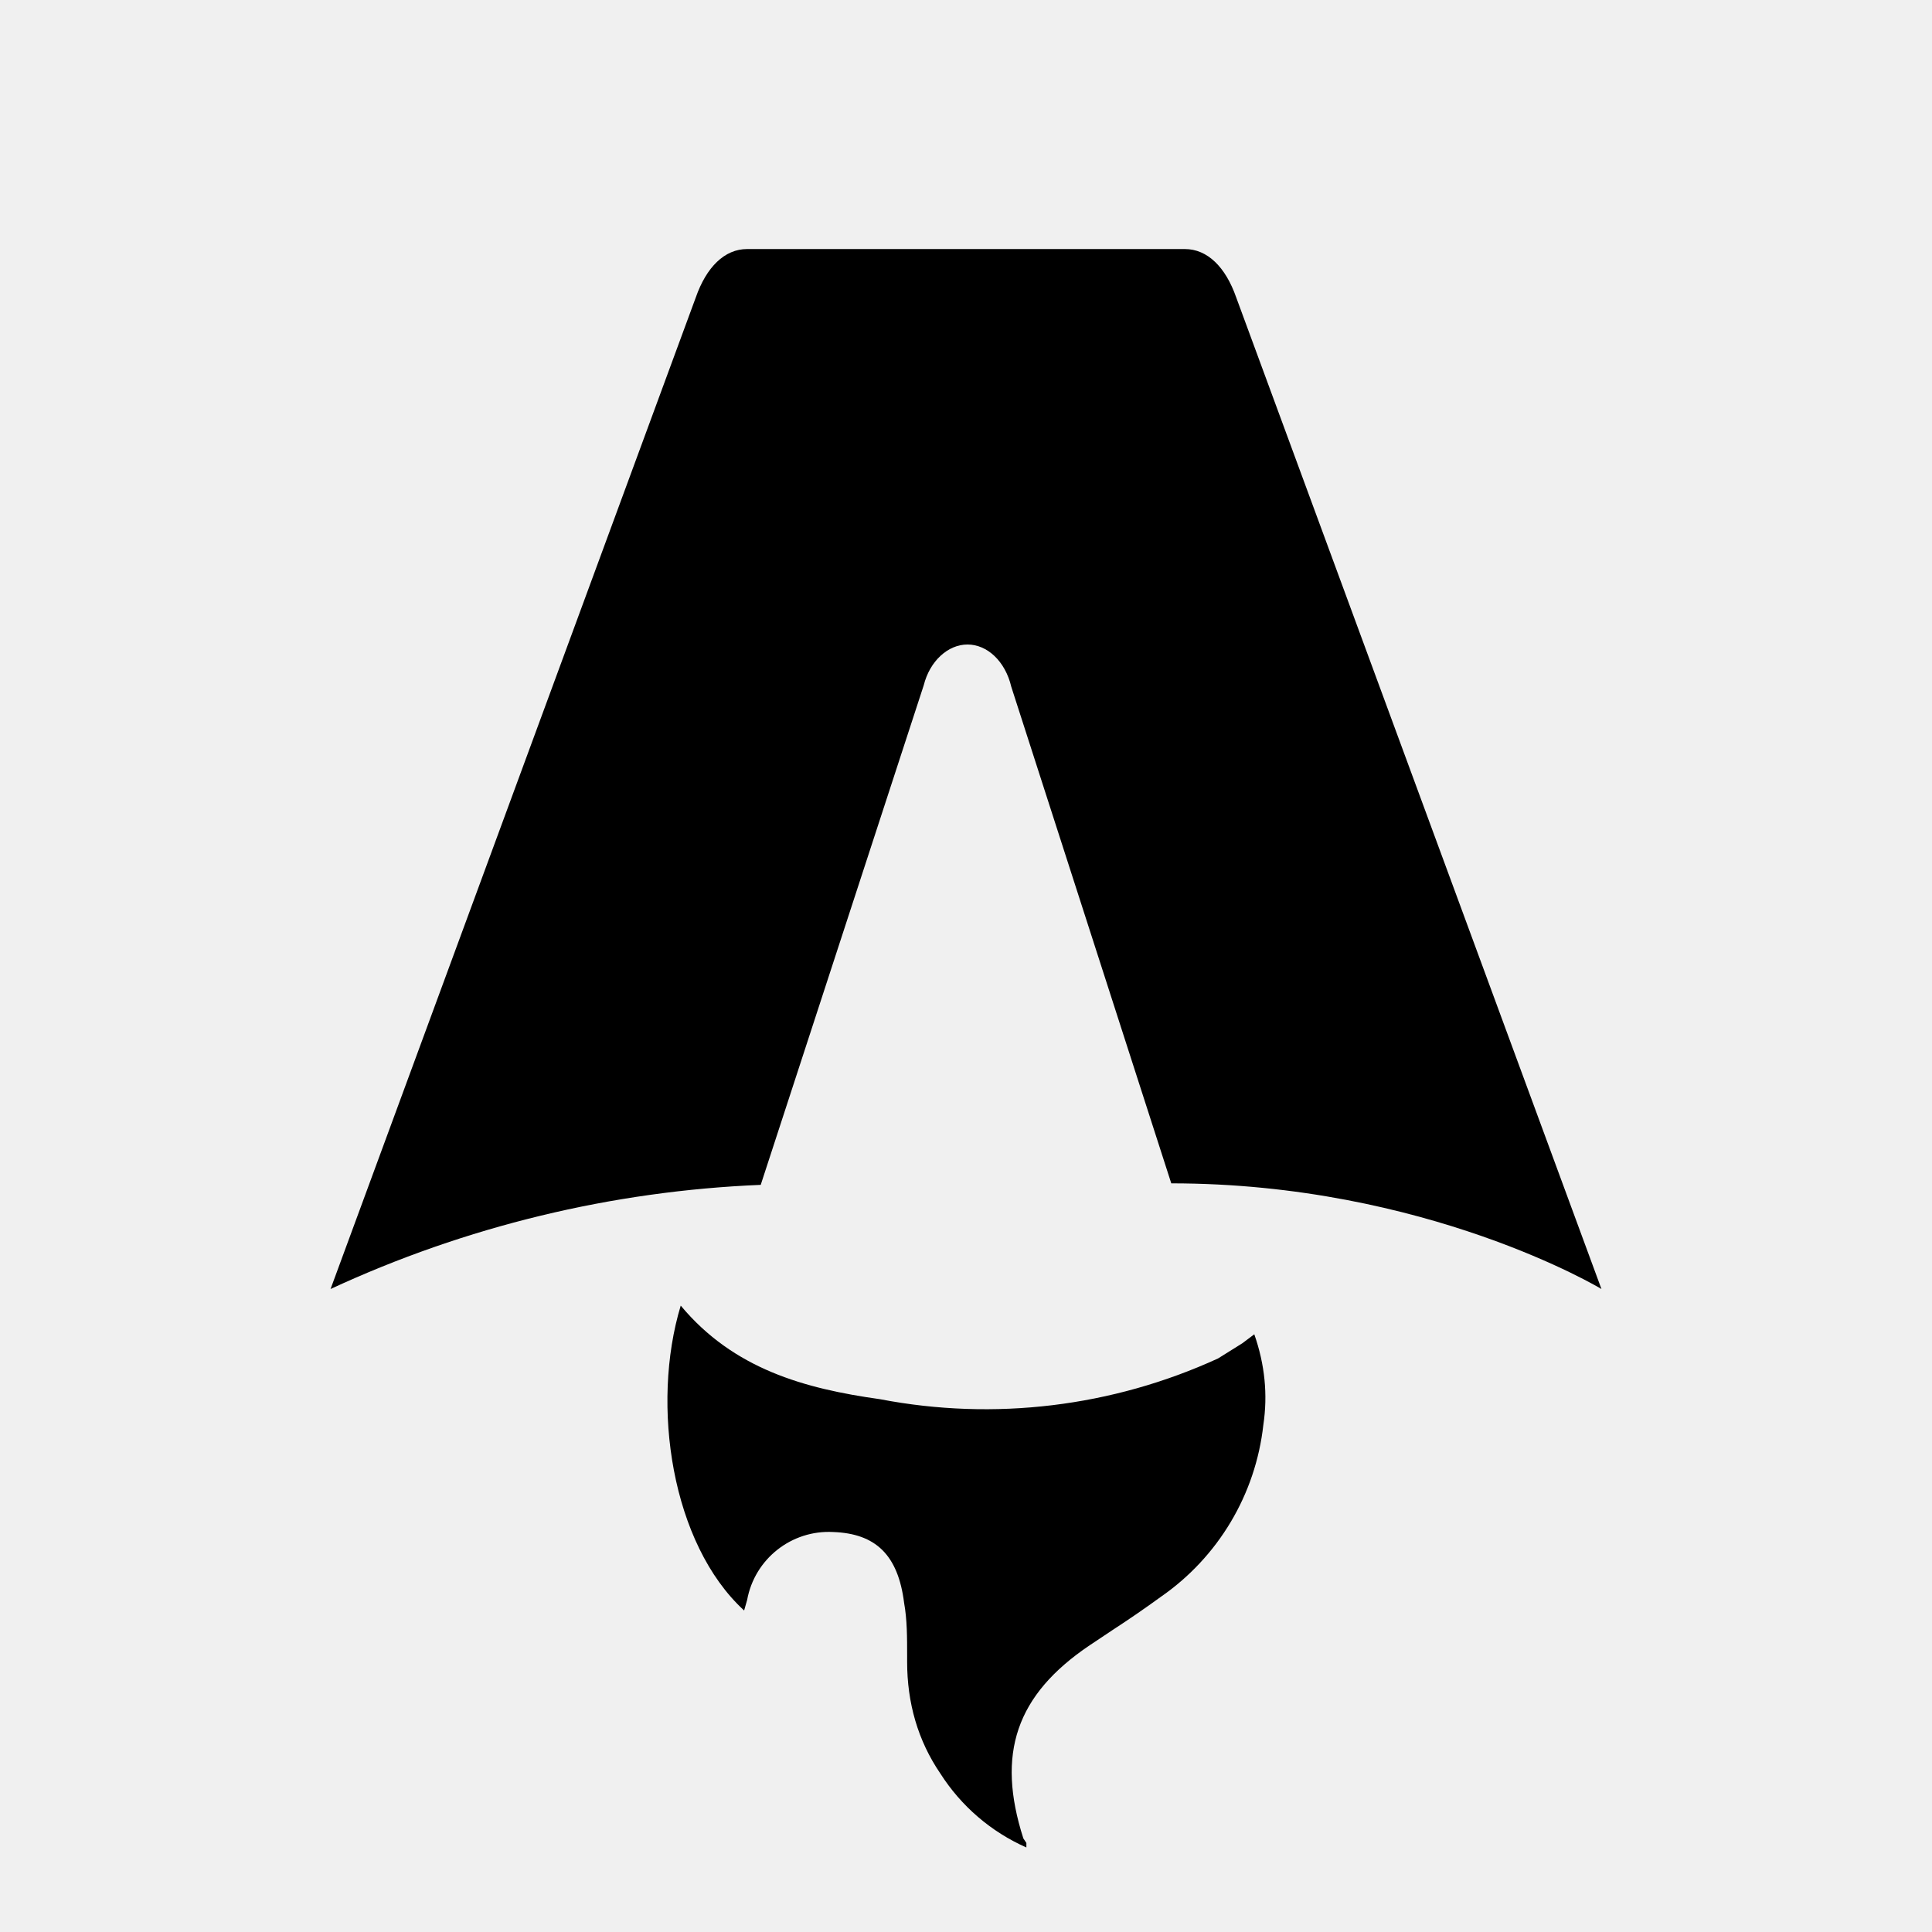
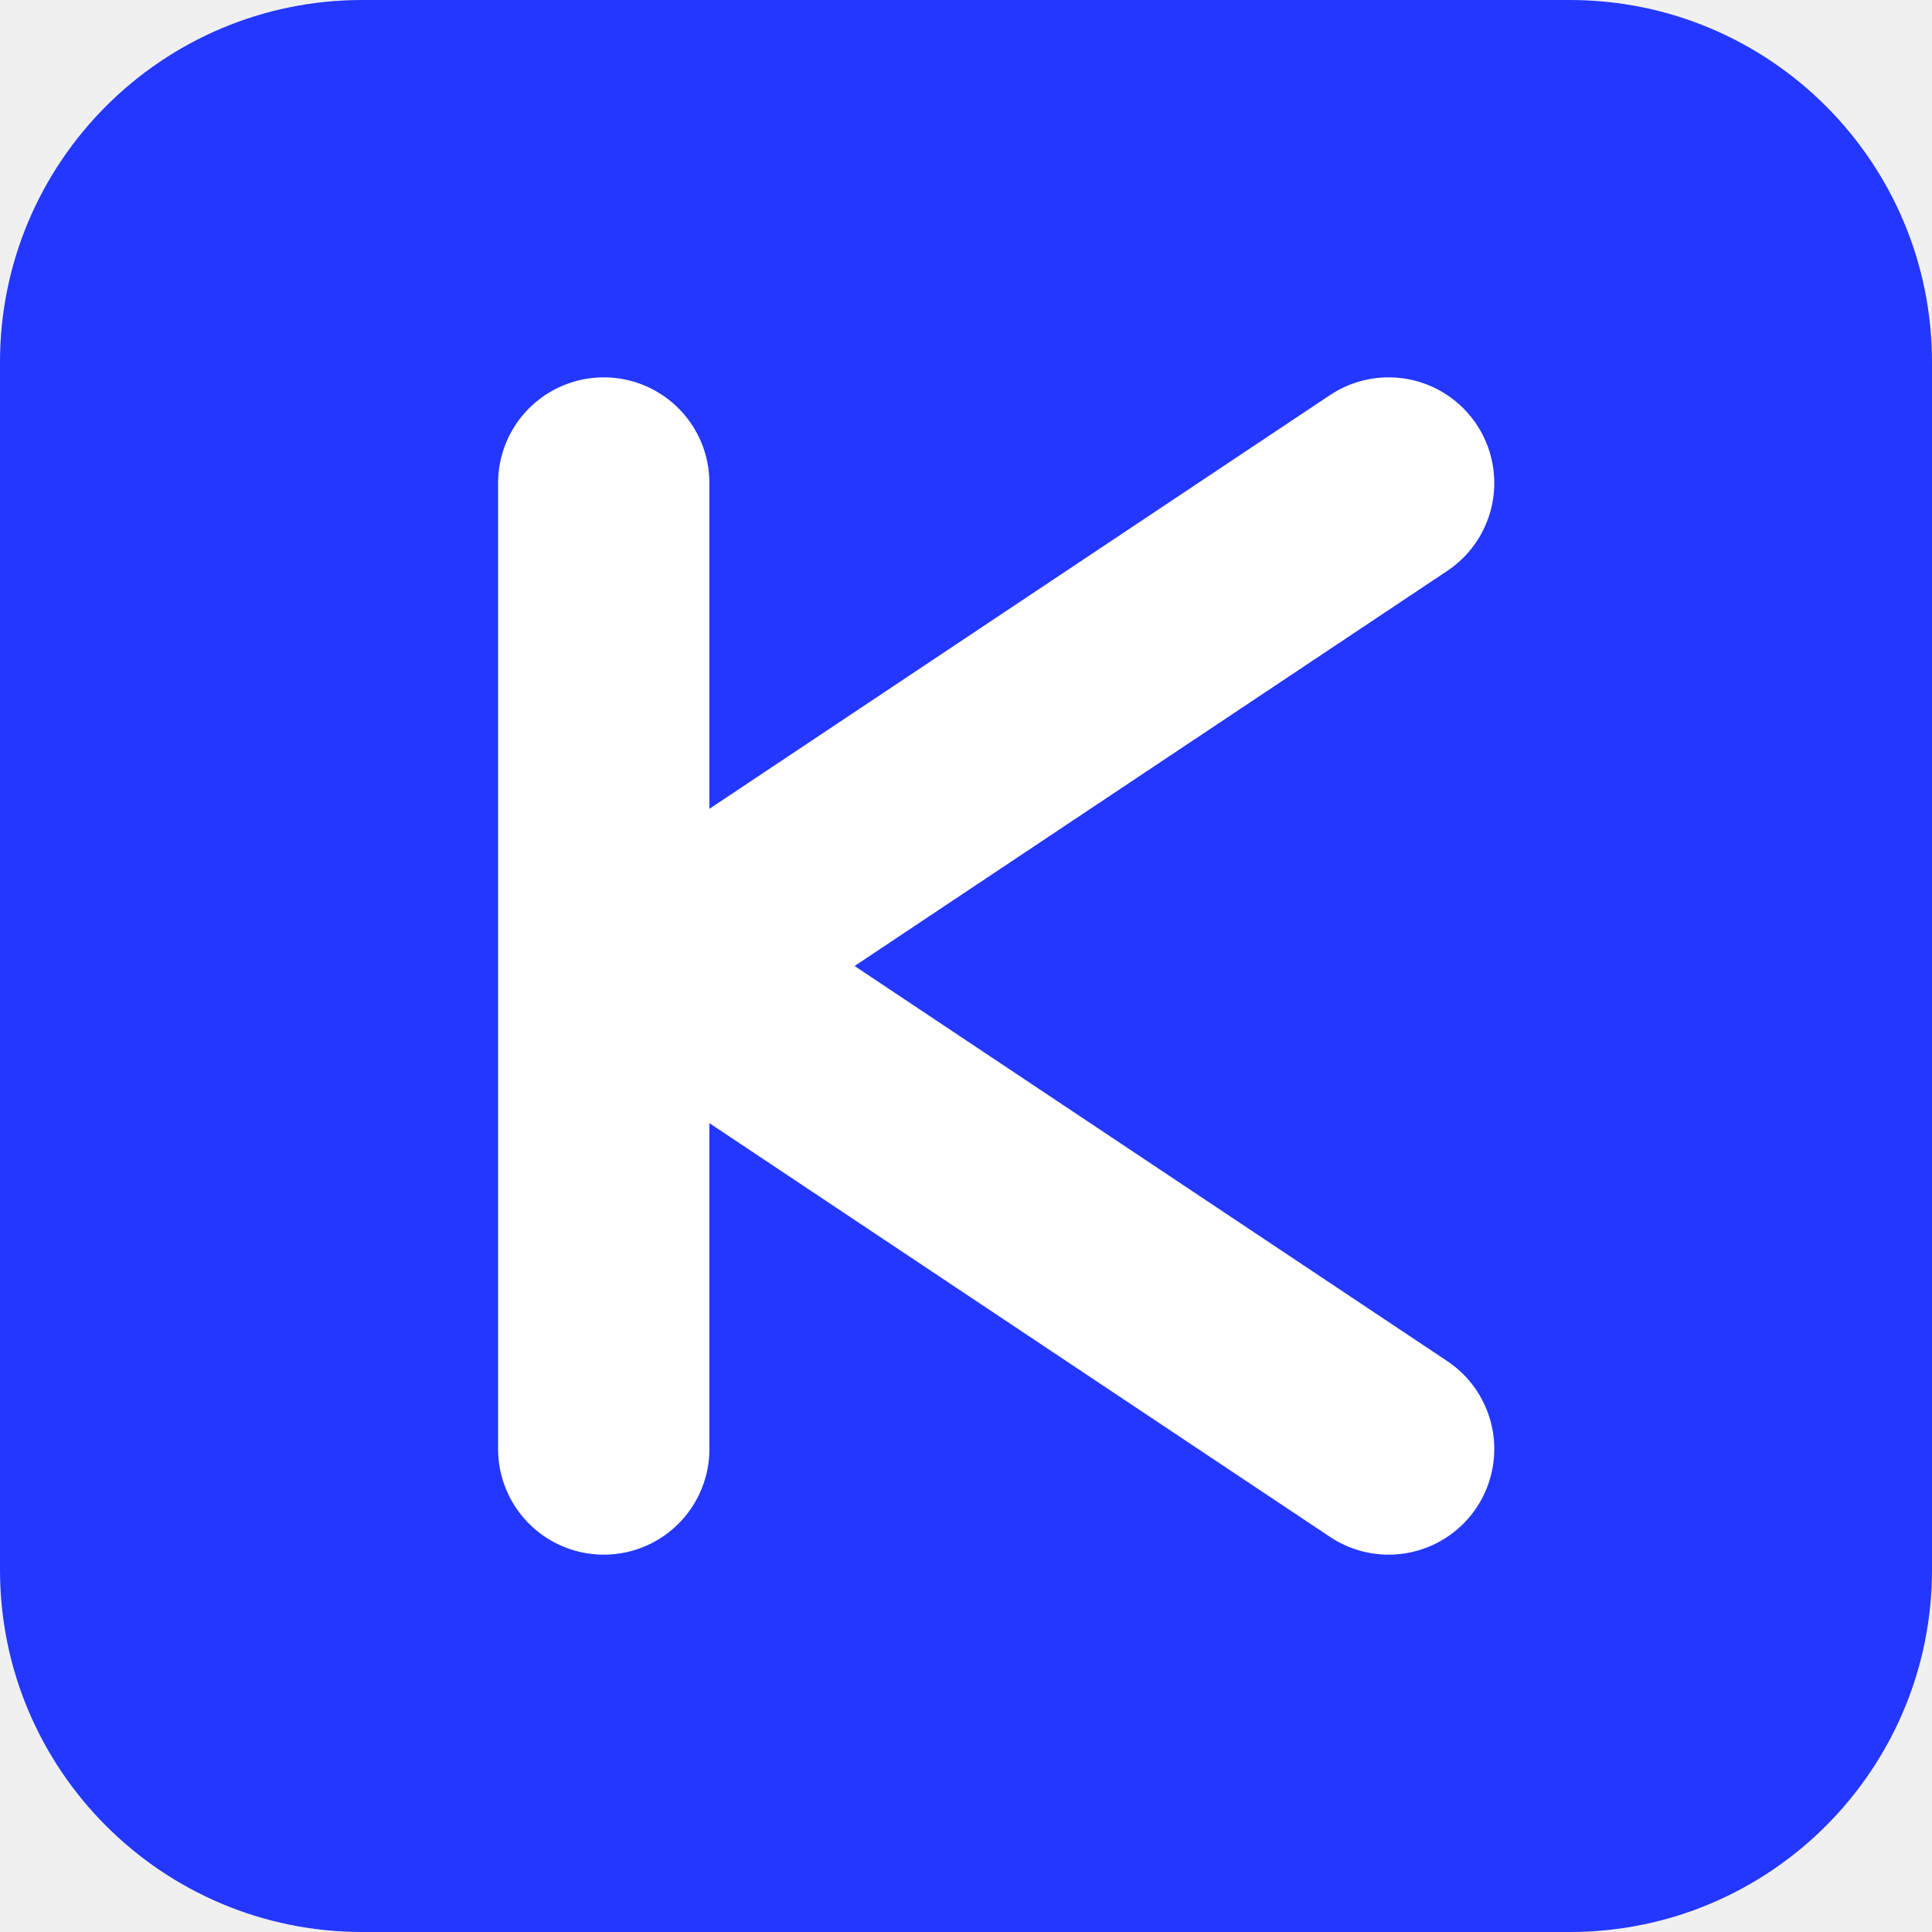
- <svg xmlns="http://www.w3.org/2000/svg" fill="none" viewBox="0 0 128 128">
-   <path d="M50.4 78.5a75.1 75.1 0 0 0-28.5 6.9l24.2-65.7c.7-2 1.9-3.2 3.4-3.2h29c1.5 0 2.7 1.2 3.4 3.2l24.2 65.7s-11.6-7-28.5-7L67 45.5c-.4-1.7-1.6-2.8-2.9-2.8-1.3 0-2.5 1.1-2.9 2.7L50.4 78.5Zm-1.1 28.2Zm-4.2-20.2c-2 6.6-.6 15.8 4.2 20.2a17.5 17.5 0 0 1 .2-.7 5.5 5.5 0 0 1 5.7-4.5c2.8.1 4.3 1.5 4.7 4.7.2 1.1.2 2.3.2 3.5v.4c0 2.7.7 5.2 2.2 7.4a13 13 0 0 0 5.7 4.9v-.3l-.2-.3c-1.8-5.6-.5-9.5 4.4-12.8l1.5-1a73 73 0 0 0 3.2-2.2 16 16 0 0 0 6.8-11.4c.3-2 .1-4-.6-6l-.8.6-1.6 1a37 37 0 0 1-22.4 2.7c-5-.7-9.7-2-13.2-6.2Z" />
-   <style>
-         path { fill: #000; }
-         @media (prefers-color-scheme: dark) {
-             path { fill: #FFF; }
-         }
-     </style>
+ <svg xmlns="http://www.w3.org/2000/svg" viewBox="0 0 64 64">
+   <rect width="64" height="64" rx="12" fill="#2337ff" />
+   <path d="M20 16v32m26-32L22 32l24 16" fill="none" stroke="#fff" stroke-width="7" stroke-linecap="round" stroke-linejoin="round" />
</svg>
